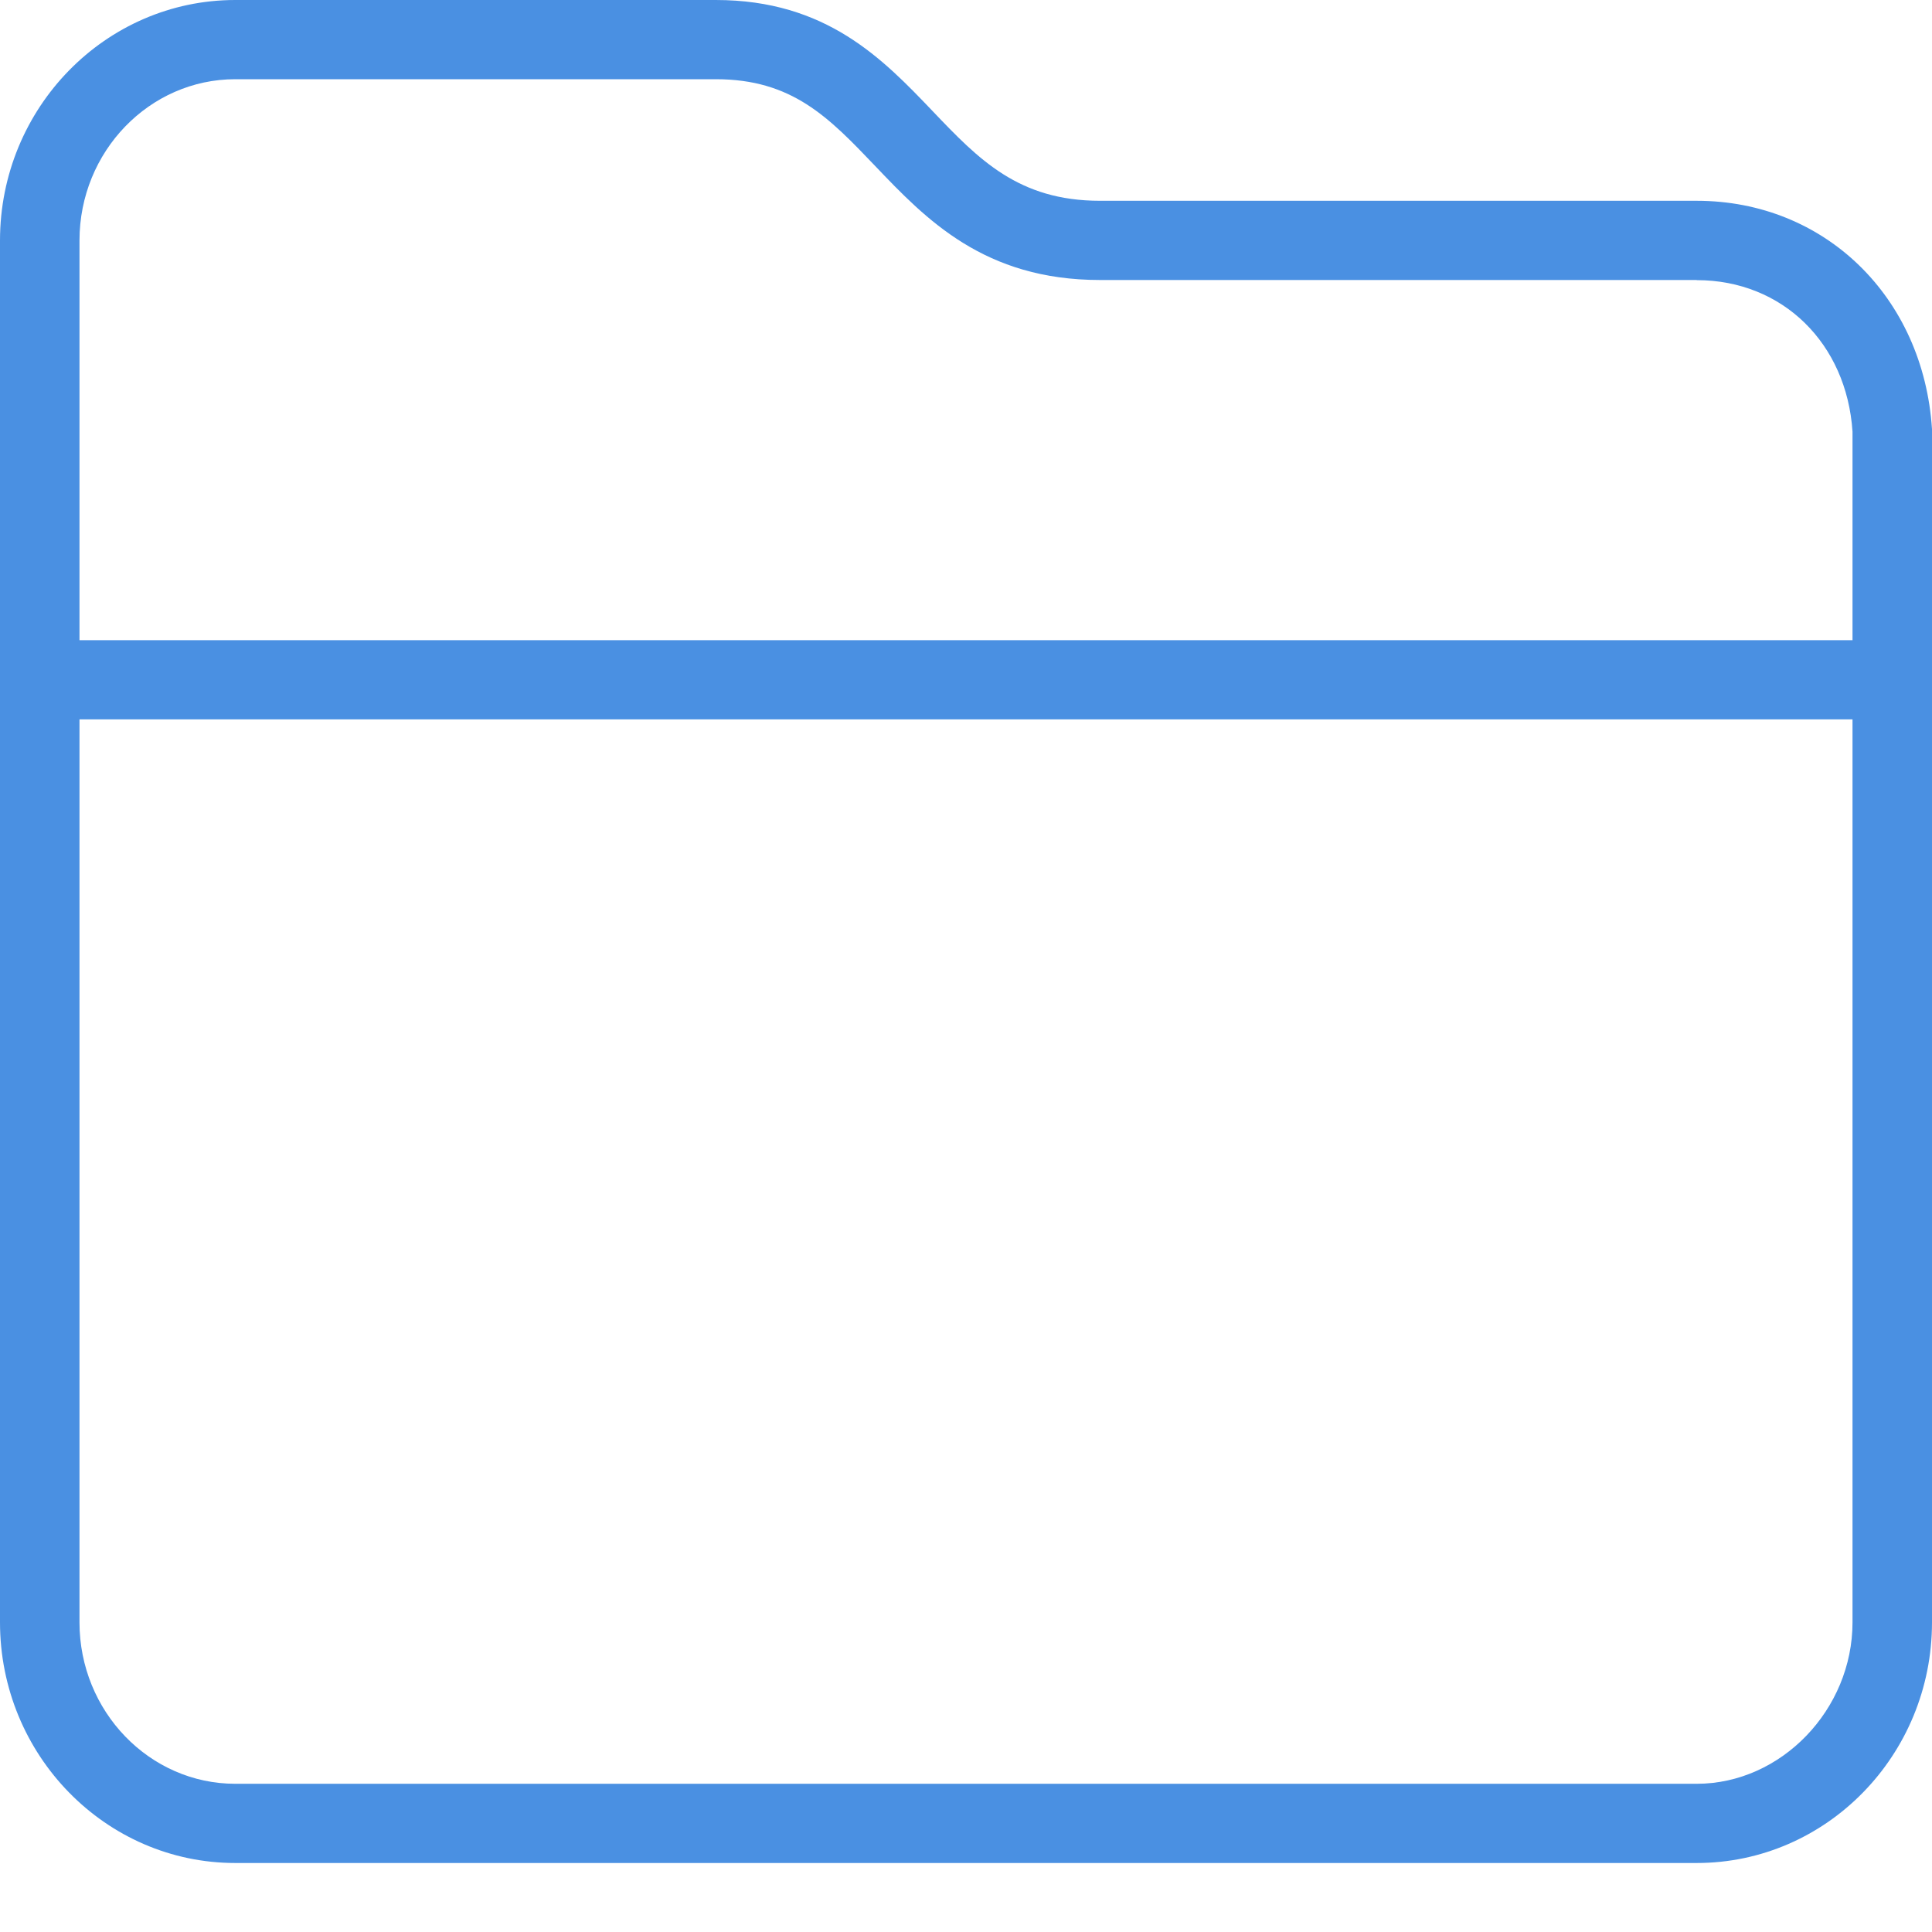
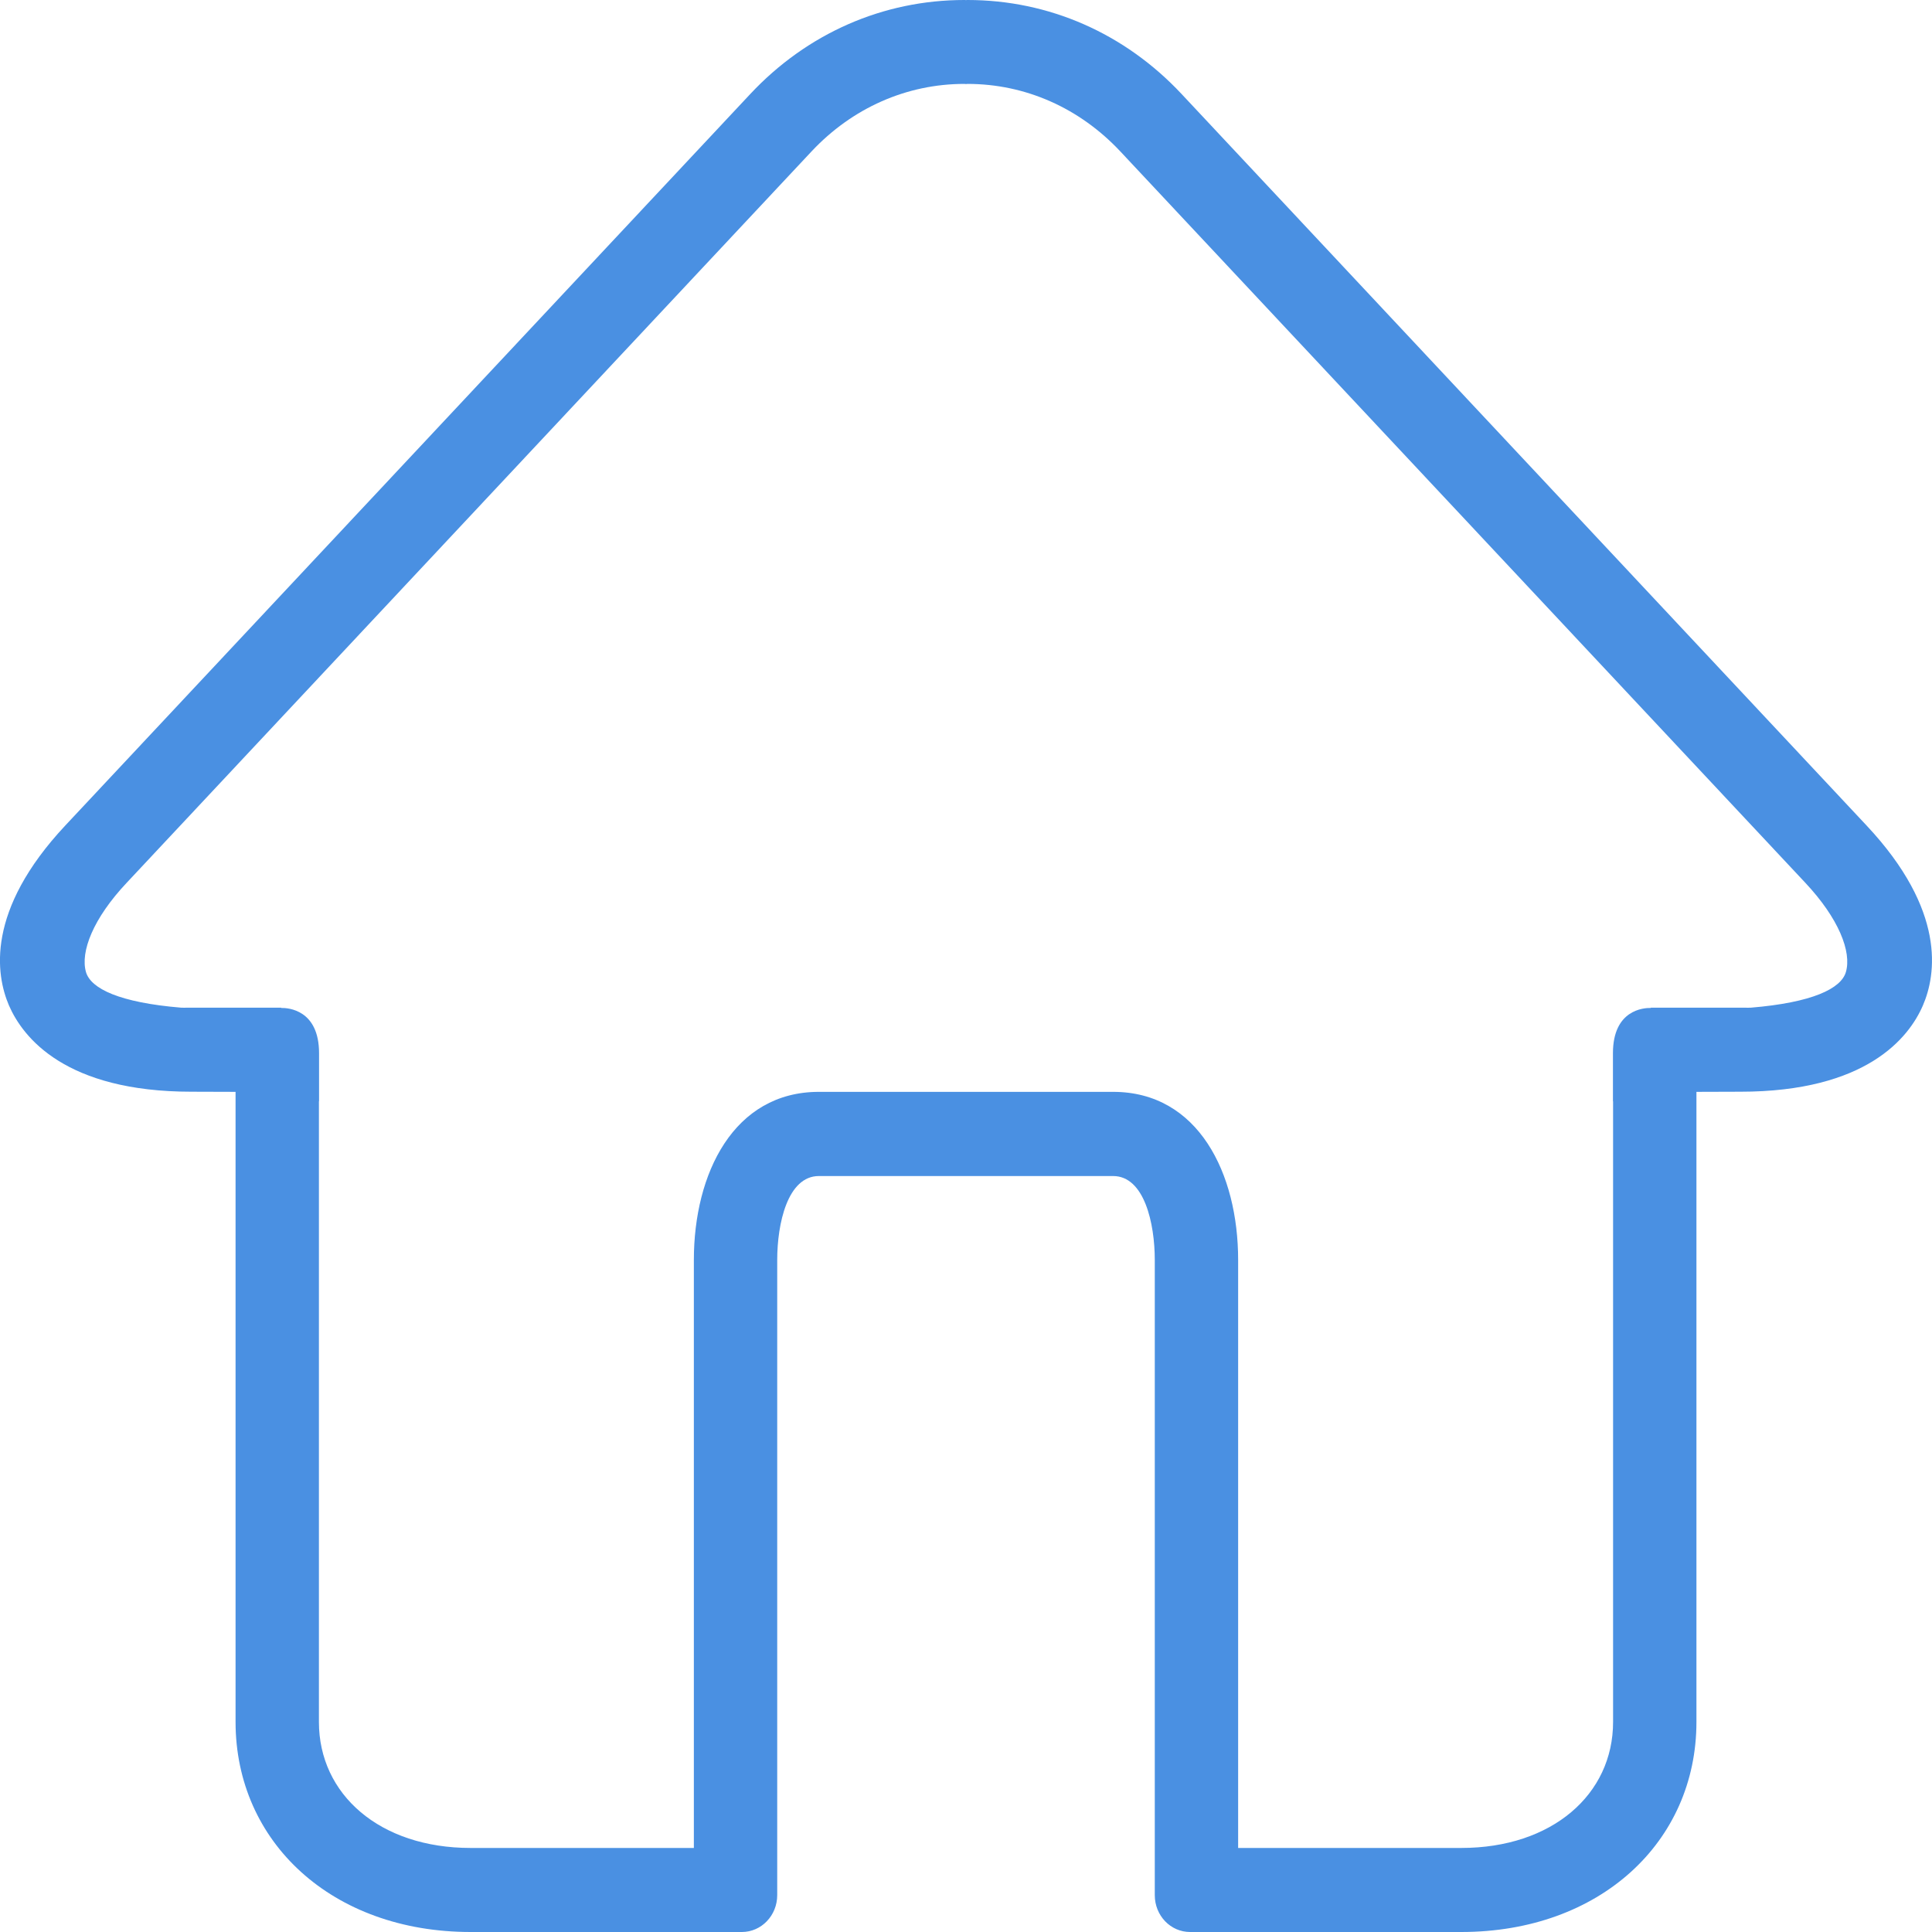
<svg xmlns="http://www.w3.org/2000/svg" width="14px" height="14px" viewBox="0 0 14 14" version="1.1">
  <defs />
  <g id="Page-1" stroke="none" stroke-width="1" fill="none" fill-rule="evenodd">
-     <g id="Group-6" transform="translate(-43, -110)" fill="#4A90E2">
-       <path d="M55.295,122.926 L44.705,122.926 C44.083,122.926 43.576,122.401 43.576,121.756 L43.576,115.213 L56.424,115.213 L56.424,121.756 C56.424,122.389 55.907,122.926 55.295,122.926 M44.705,110.574 L48.187,110.574 C48.741,110.574 49.006,110.851 49.342,111.203 C49.711,111.59 50.132,112.029 50.971,112.029 L50.972,112.029 L55.295,112.029 L55.295,112.03 C55.918,112.03 56.382,112.489 56.424,113.128 L56.424,114.639 L43.576,114.639 L43.576,111.743 C43.576,111.098 44.083,110.574 44.705,110.574 M55.295,111.455 L50.972,111.455 L50.971,111.455 C50.38,111.455 50.092,111.155 49.759,110.806 C49.398,110.428 48.988,110 48.187,110 L44.705,110 C43.765,110 43,110.781 43,111.743 L43,121.756 C43,122.718 43.765,123.5 44.705,123.5 L55.295,123.5 C56.236,123.5 57,122.718 57,121.756 L57,113.11 C56.938,112.151 56.222,111.455 55.295,111.455" id="sel_group" />
+     <g id="Group_人员控件_单选" transform="translate(-95, -229)" fill="#4A90E2">
+       <g id="树" transform="translate(10, 150)">
+         <g id="投资拓展部" transform="translate(77, 76)">
+           <path d="M21.376,10.044 C21.341,10.164 21.133,10.265 20.687,10.302 C20.672,10.303 20.657,10.302 20.642,10.302 L20.009,10.302 L19.963,10.302 C19.963,10.303 19.962,10.304 19.962,10.304 C19.911,10.303 19.688,10.317 19.688,10.632 L19.688,10.981 L19.689,10.98 L19.689,10.98 C19.689,10.98 19.689,10.98 19.689,10.981 L19.689,15.478 C19.689,16.004 19.246,16.391 18.589,16.391 L16.972,16.391 L16.972,12.13 C16.972,11.504 16.684,10.912 16.066,10.912 L15.001,10.912 L14.999,10.912 L13.934,10.912 C13.316,10.912 13.028,11.504 13.028,12.13 L13.028,16.391 L11.41,16.391 C10.753,16.391 10.311,16.004 10.311,15.478 L10.311,10.981 C10.311,10.98 10.31,10.98 10.31,10.98 L10.311,10.98 C10.311,10.98 10.312,10.981 10.312,10.981 L10.312,10.632 C10.312,10.317 10.088,10.303 10.038,10.304 C10.037,10.304 10.037,10.303 10.037,10.302 L9.991,10.302 L9.357,10.302 C9.343,10.302 9.327,10.303 9.313,10.302 C8.866,10.265 8.658,10.164 8.623,10.044 C8.581,9.897 8.675,9.655 8.918,9.397 L13.88,4.098 C14.176,3.782 14.57,3.608 14.988,3.608 C14.992,3.608 14.995,3.609 14.999,3.609 L15,3.609 L15.001,3.609 C15.004,3.609 15.007,3.608 15.011,3.608 C15.43,3.608 15.823,3.782 16.119,4.098 L21.082,9.397 C21.324,9.655 21.419,9.897 21.376,10.044 M21.525,8.981 L16.562,3.681 C16.15,3.241 15.6,3 15.011,3 C15.007,3 15.003,3 15,3.001 C14.996,3 14.992,3 14.988,3 C14.4,3 13.849,3.241 13.437,3.681 L8.474,8.981 C7.895,9.599 7.97,10.064 8.065,10.286 C8.167,10.52 8.475,10.911 9.388,10.911 L9.39,10.911 L9.707,10.912 L9.707,15.478 C9.707,16.349 10.407,17 11.41,17 L13.376,17 C13.517,17 13.632,16.881 13.632,16.733 L13.632,12.13 C13.632,11.867 13.707,11.522 13.934,11.522 L14.999,11.522 L15.001,11.522 L16.066,11.522 C16.293,11.522 16.368,11.867 16.368,12.13 L16.368,16.733 C16.368,16.881 16.482,17 16.624,17 L18.589,17 C19.592,17 20.293,16.349 20.293,15.478 L20.293,10.912 L20.609,10.911 L20.611,10.911 C21.524,10.911 21.833,10.52 21.934,10.286 C22.03,10.064 22.105,9.599 21.525,8.981" id="Fill-1" />
+         </g>
+       </g>
    </g>
  </g>
</svg>
